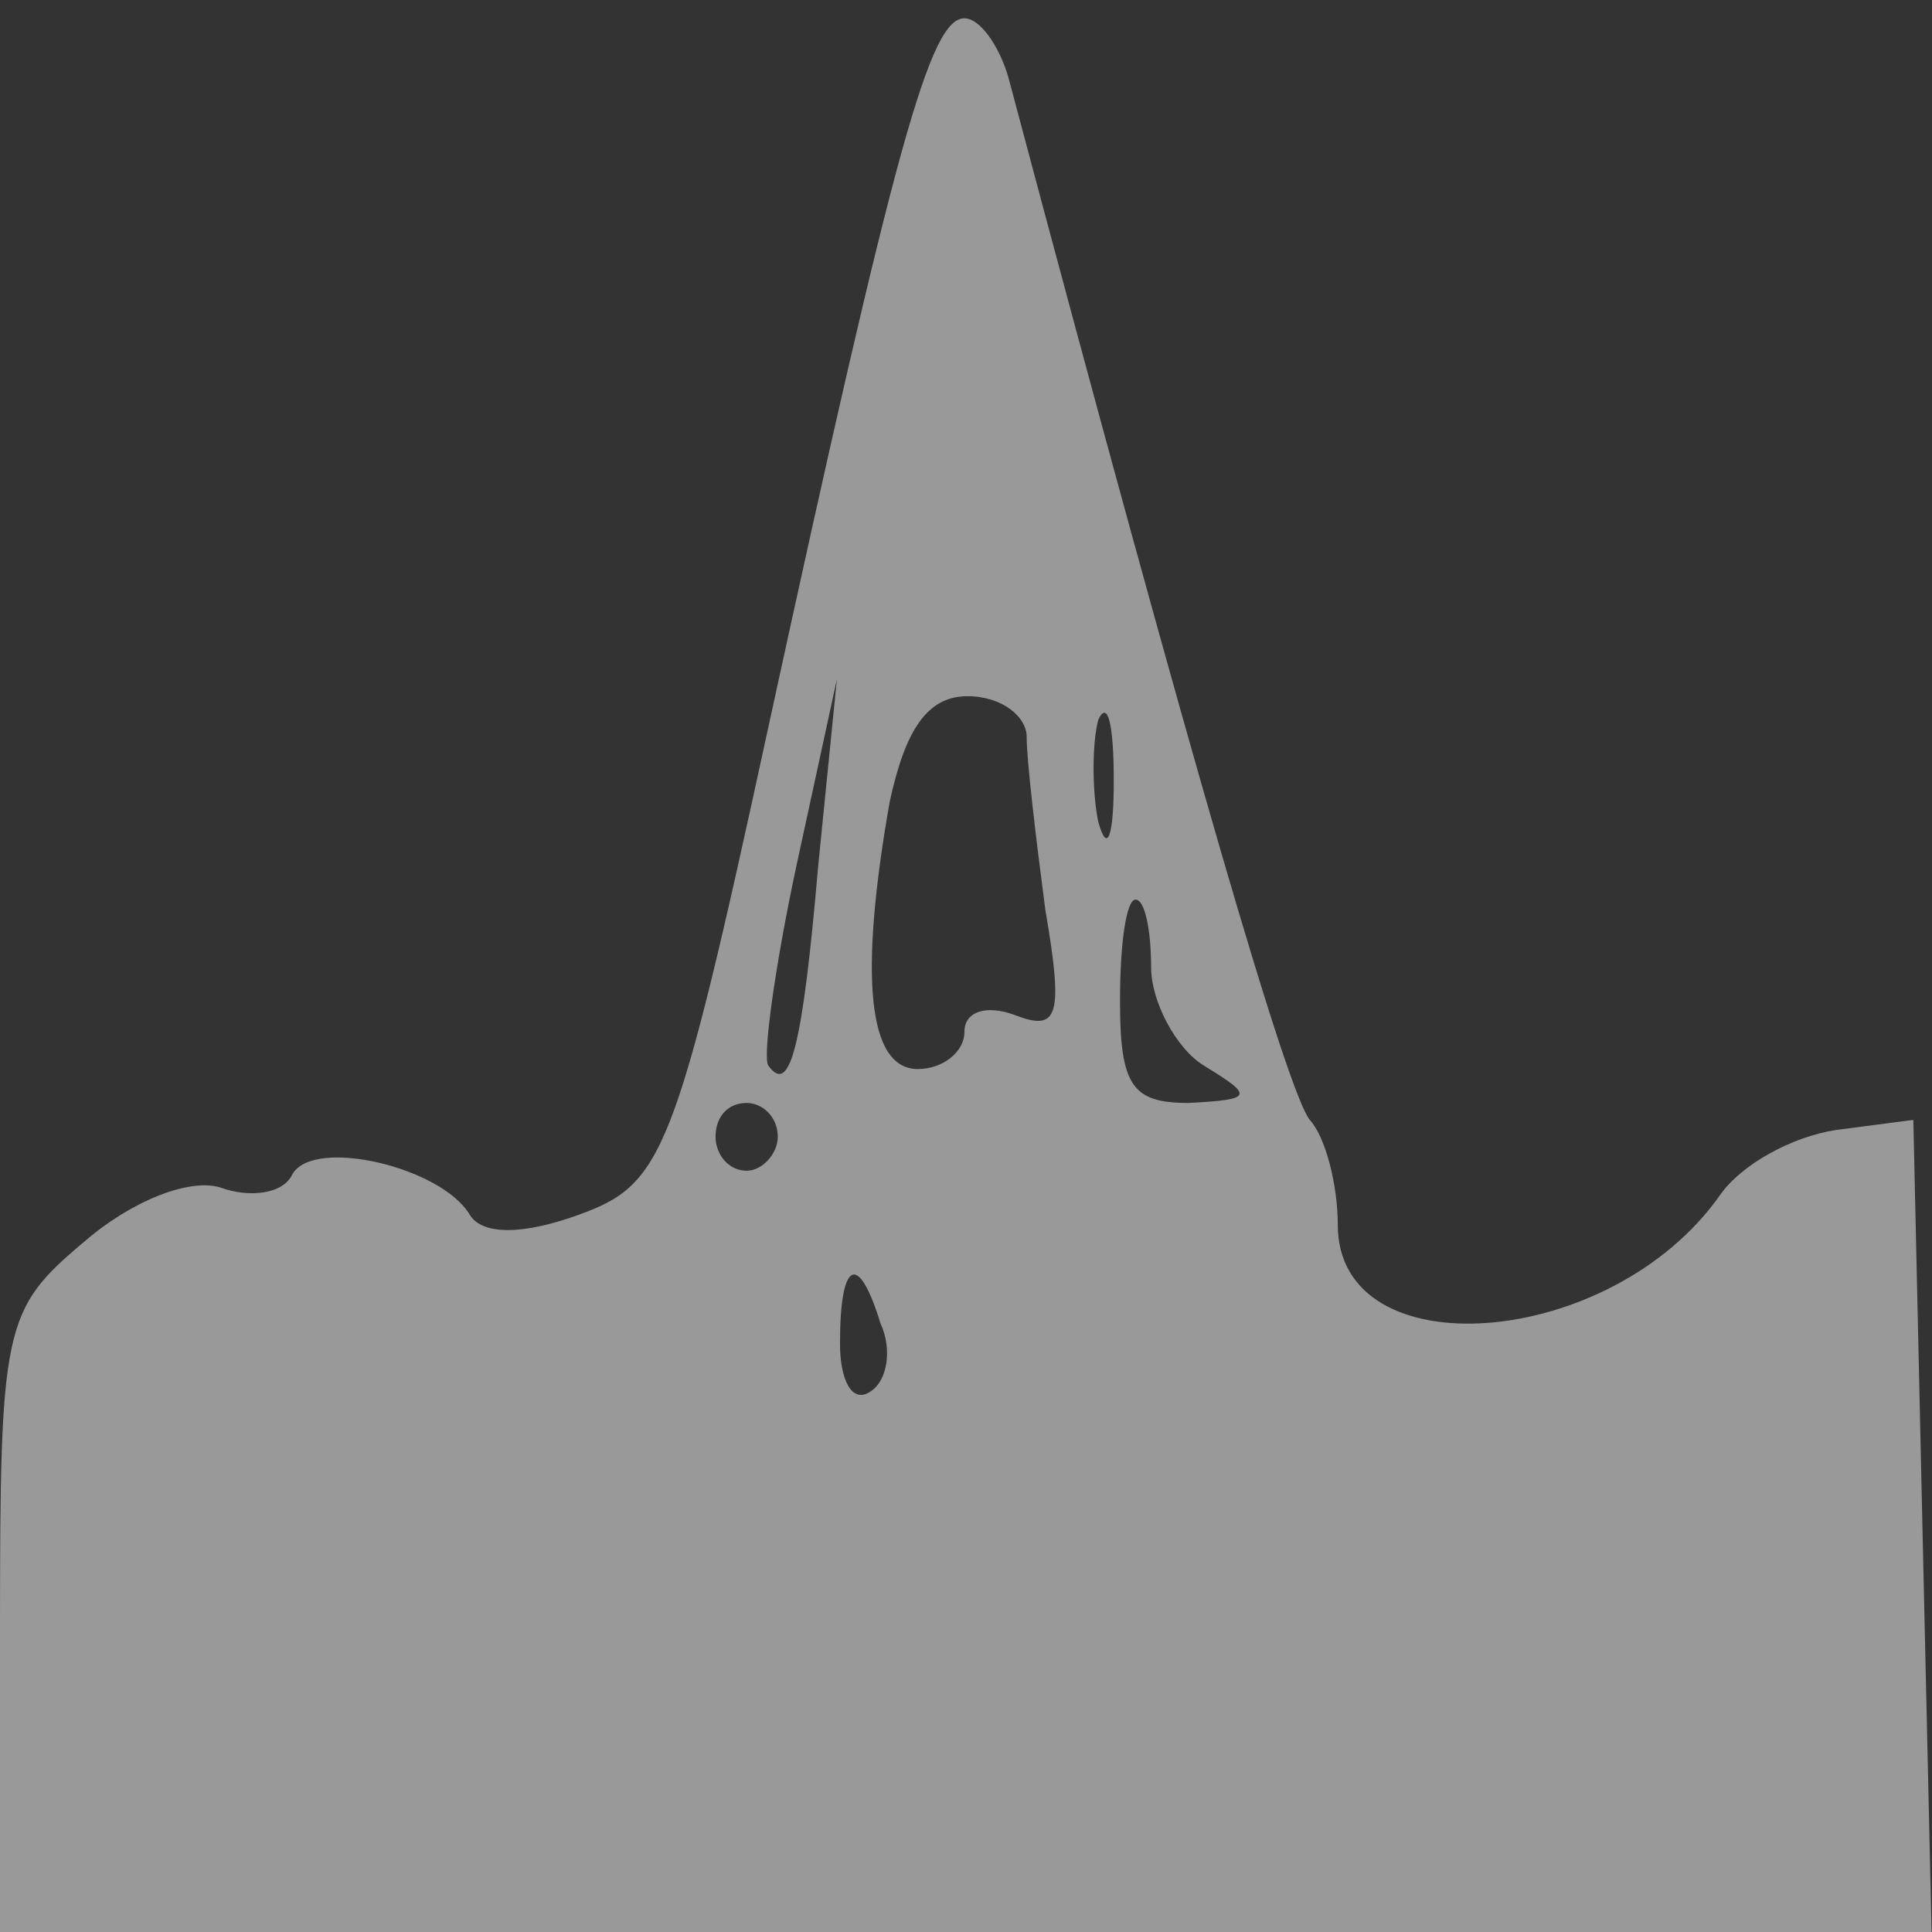
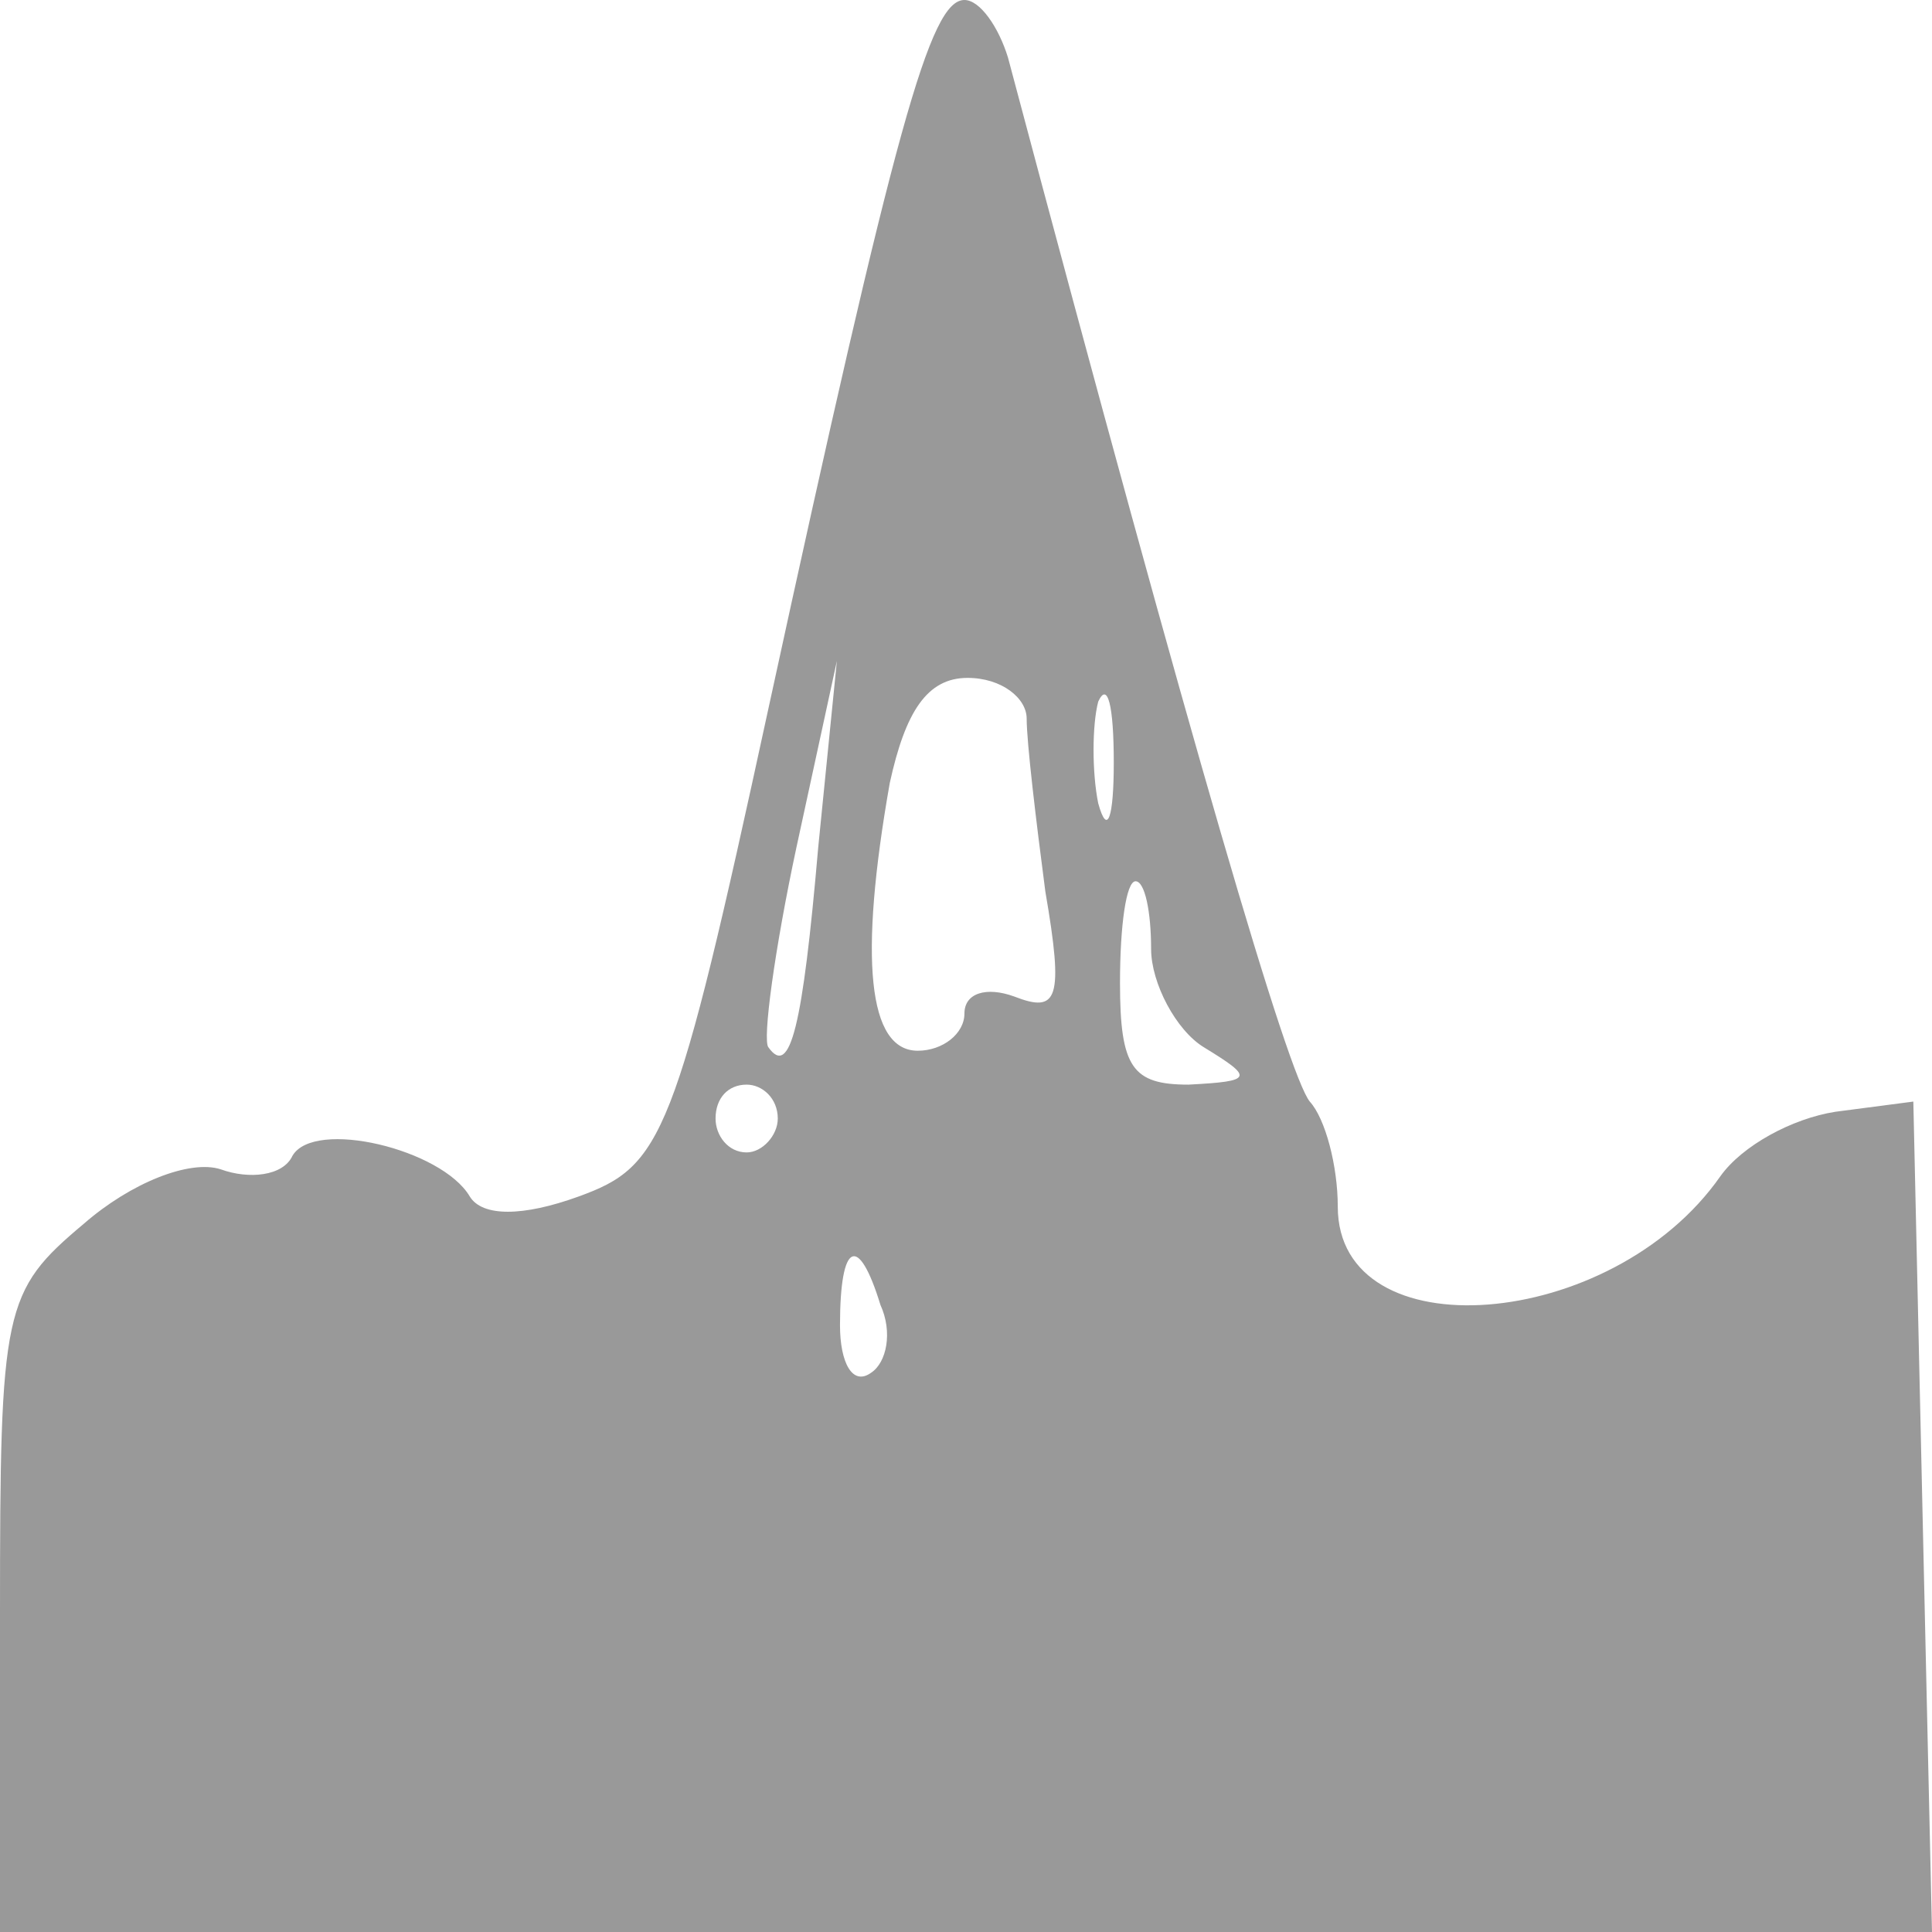
<svg xmlns="http://www.w3.org/2000/svg" version="1.0" width="24pt" height="24pt" viewBox="0 0 24 24" preserveAspectRatio="xMidYMid meet" id="svg6">
  <defs id="defs10" />
  <g id="g6427" transform="matrix(-0.03747785,0,0,-0.04067145,23.98582,23.99615)" style="display:inline">
-     <rect style="display:inline;opacity:1;fill:#333333;fill-rule:evenodd;stroke-width:19.324" id="rect844" width="640.378" height="590.095" x="-640" y="-590" transform="scale(-1)" ry="0.001" />
-     <path d="M 305.89,566.807 C 244.017,352.51 213.081,256.231 205.863,247.949 c -5.156,-5.176 -9.281,-19.67 -9.281,-32.093 0,-44.516 -90.746,-38.304 -126.838,9.317 -7.218,9.317 -23.718,17.599 -38.155,19.67 L 5.809,247.949 2.715,120.613 -0.378,-5.688 H 320.326 640 V 91.626 c 0,93.173 -1.031,98.349 -27.843,119.054 -15.468,12.423 -35.061,19.67 -45.373,16.564 -9.281,-3.106 -20.624,-2.071 -23.718,4.141 -7.218,11.388 -49.498,2.071 -58.779,-12.423 -4.125,-6.212 -17.53,-6.212 -36.092,0 -27.843,9.317 -31.967,17.599 -62.904,149.077 -42.279,179.099 -53.623,216.368 -64.966,216.368 -5.156,0 -11.343,-8.282 -14.437,-17.599 z M 275.985,339.051 c -3.094,-10.353 -5.156,-4.141 -5.156,12.423 0,17.599 2.062,24.846 5.156,18.635 2.062,-7.247 2.062,-21.74 0,-31.058 z m 69.091,6.212 c 10.312,-53.833 7.218,-81.785 -9.281,-81.785 -8.25,0 -15.468,5.176 -15.468,11.388 0,6.212 -7.218,8.282 -16.499,5.176 -14.437,-5.176 -16.499,-1.035 -10.312,32.093 3.094,21.74 6.187,45.551 6.187,52.798 0,6.212 8.25,12.423 19.593,12.423 13.406,0 20.624,-10.353 25.78,-32.093 z m 40.217,-80.75 c -7.218,-9.317 -11.343,6.212 -16.499,61.08 l -6.187,56.939 13.406,-56.939 c 7.218,-31.058 11.343,-59.009 9.281,-61.08 z m -116.526,19.67 c 0,-25.881 -4.125,-31.058 -22.687,-31.058 -21.655,1.035 -21.655,2.071 -5.156,11.388 9.281,5.176 17.53,19.67 17.53,30.022 0,11.388 2.062,20.705 5.156,20.705 3.094,0 5.156,-13.458 5.156,-31.058 z M 402.823,242.773 c 0,-5.176 -4.125,-10.353 -10.312,-10.353 -5.156,0 -10.312,5.176 -10.312,10.353 0,6.212 5.156,10.353 10.312,10.353 6.187,0 10.312,-4.141 10.312,-10.353 z m -41.248,-63.15 c 0,-11.388 -4.125,-18.635 -10.312,-14.494 -5.156,3.106 -7.218,12.423 -3.094,20.705 7.218,21.74 13.406,19.67 13.406,-6.212 z" id="path2" style="display:inline;opacity:1;fill:#999999;fill-opacity:1;stroke-width:1.025;stroke-miterlimit:4;stroke-dasharray:none" />
+     <rect style="display:inline;opacity:0;fill:#999999;fill-rule:evenodd;stroke-width:19.21" id="rect844" width="637.855" height="585.444" x="-637.476" y="-585.349" transform="scale(-1)" ry="0.001" />
+     <path d="M 305.89,572.401 C 244.017,358.103 213.081,261.825 205.863,253.543 c -5.156,-5.176 -9.281,-19.67 -9.281,-32.093 0,-44.516 -90.746,-38.304 -126.838,9.317 -7.218,9.317 -23.718,17.599 -38.155,19.67 L 5.809,253.543 2.715,126.206 -0.378,-0.095 H 320.326 640 V 97.219 c 0,93.173 -1.031,98.349 -27.843,119.054 -15.468,12.423 -35.061,19.67 -45.373,16.564 -9.281,-3.106 -20.624,-2.071 -23.718,4.141 -7.218,11.388 -49.498,2.071 -58.779,-12.423 -4.125,-6.212 -17.53,-6.212 -36.092,0 -27.843,9.317 -31.967,17.599 -62.904,149.077 -42.279,179.099 -53.623,216.368 -64.966,216.368 -5.156,0 -11.343,-8.282 -14.437,-17.599 z M 275.985,344.645 c -3.094,-10.353 -5.156,-4.141 -5.156,12.423 0,17.599 2.062,24.846 5.156,18.635 2.062,-7.247 2.062,-21.74 0,-31.058 z m 69.091,6.212 c 10.312,-53.833 7.218,-81.785 -9.281,-81.785 -8.25,0 -15.468,5.176 -15.468,11.388 0,6.212 -7.218,8.282 -16.499,5.176 -14.437,-5.176 -16.499,-1.035 -10.312,32.093 3.094,21.74 6.187,45.551 6.187,52.798 0,6.212 8.25,12.423 19.593,12.423 13.406,0 20.624,-10.353 25.78,-32.093 z m 40.217,-80.75 c -7.218,-9.317 -11.343,6.212 -16.499,61.08 l -6.187,56.939 13.406,-56.939 c 7.218,-31.058 11.343,-59.009 9.281,-61.08 z m -116.526,19.67 c 0,-25.881 -4.125,-31.058 -22.687,-31.058 -21.655,1.035 -21.655,2.071 -5.156,11.388 9.281,5.176 17.53,19.67 17.53,30.022 0,11.388 2.062,20.705 5.156,20.705 3.094,0 5.156,-13.458 5.156,-31.058 z M 402.823,248.366 c 0,-5.176 -4.125,-10.353 -10.312,-10.353 -5.156,0 -10.312,5.176 -10.312,10.353 0,6.212 5.156,10.353 10.312,10.353 6.187,0 10.312,-4.141 10.312,-10.353 z m -41.248,-63.15 c 0,-11.388 -4.125,-18.635 -10.312,-14.494 -5.156,3.106 -7.218,12.423 -3.094,20.705 7.218,21.74 13.406,19.67 13.406,-6.212 z" id="path2" style="display:inline;opacity:1;fill:#999999;fill-opacity:1;stroke-width:1.025;stroke-miterlimit:4;stroke-dasharray:none" />
  </g>
</svg>
